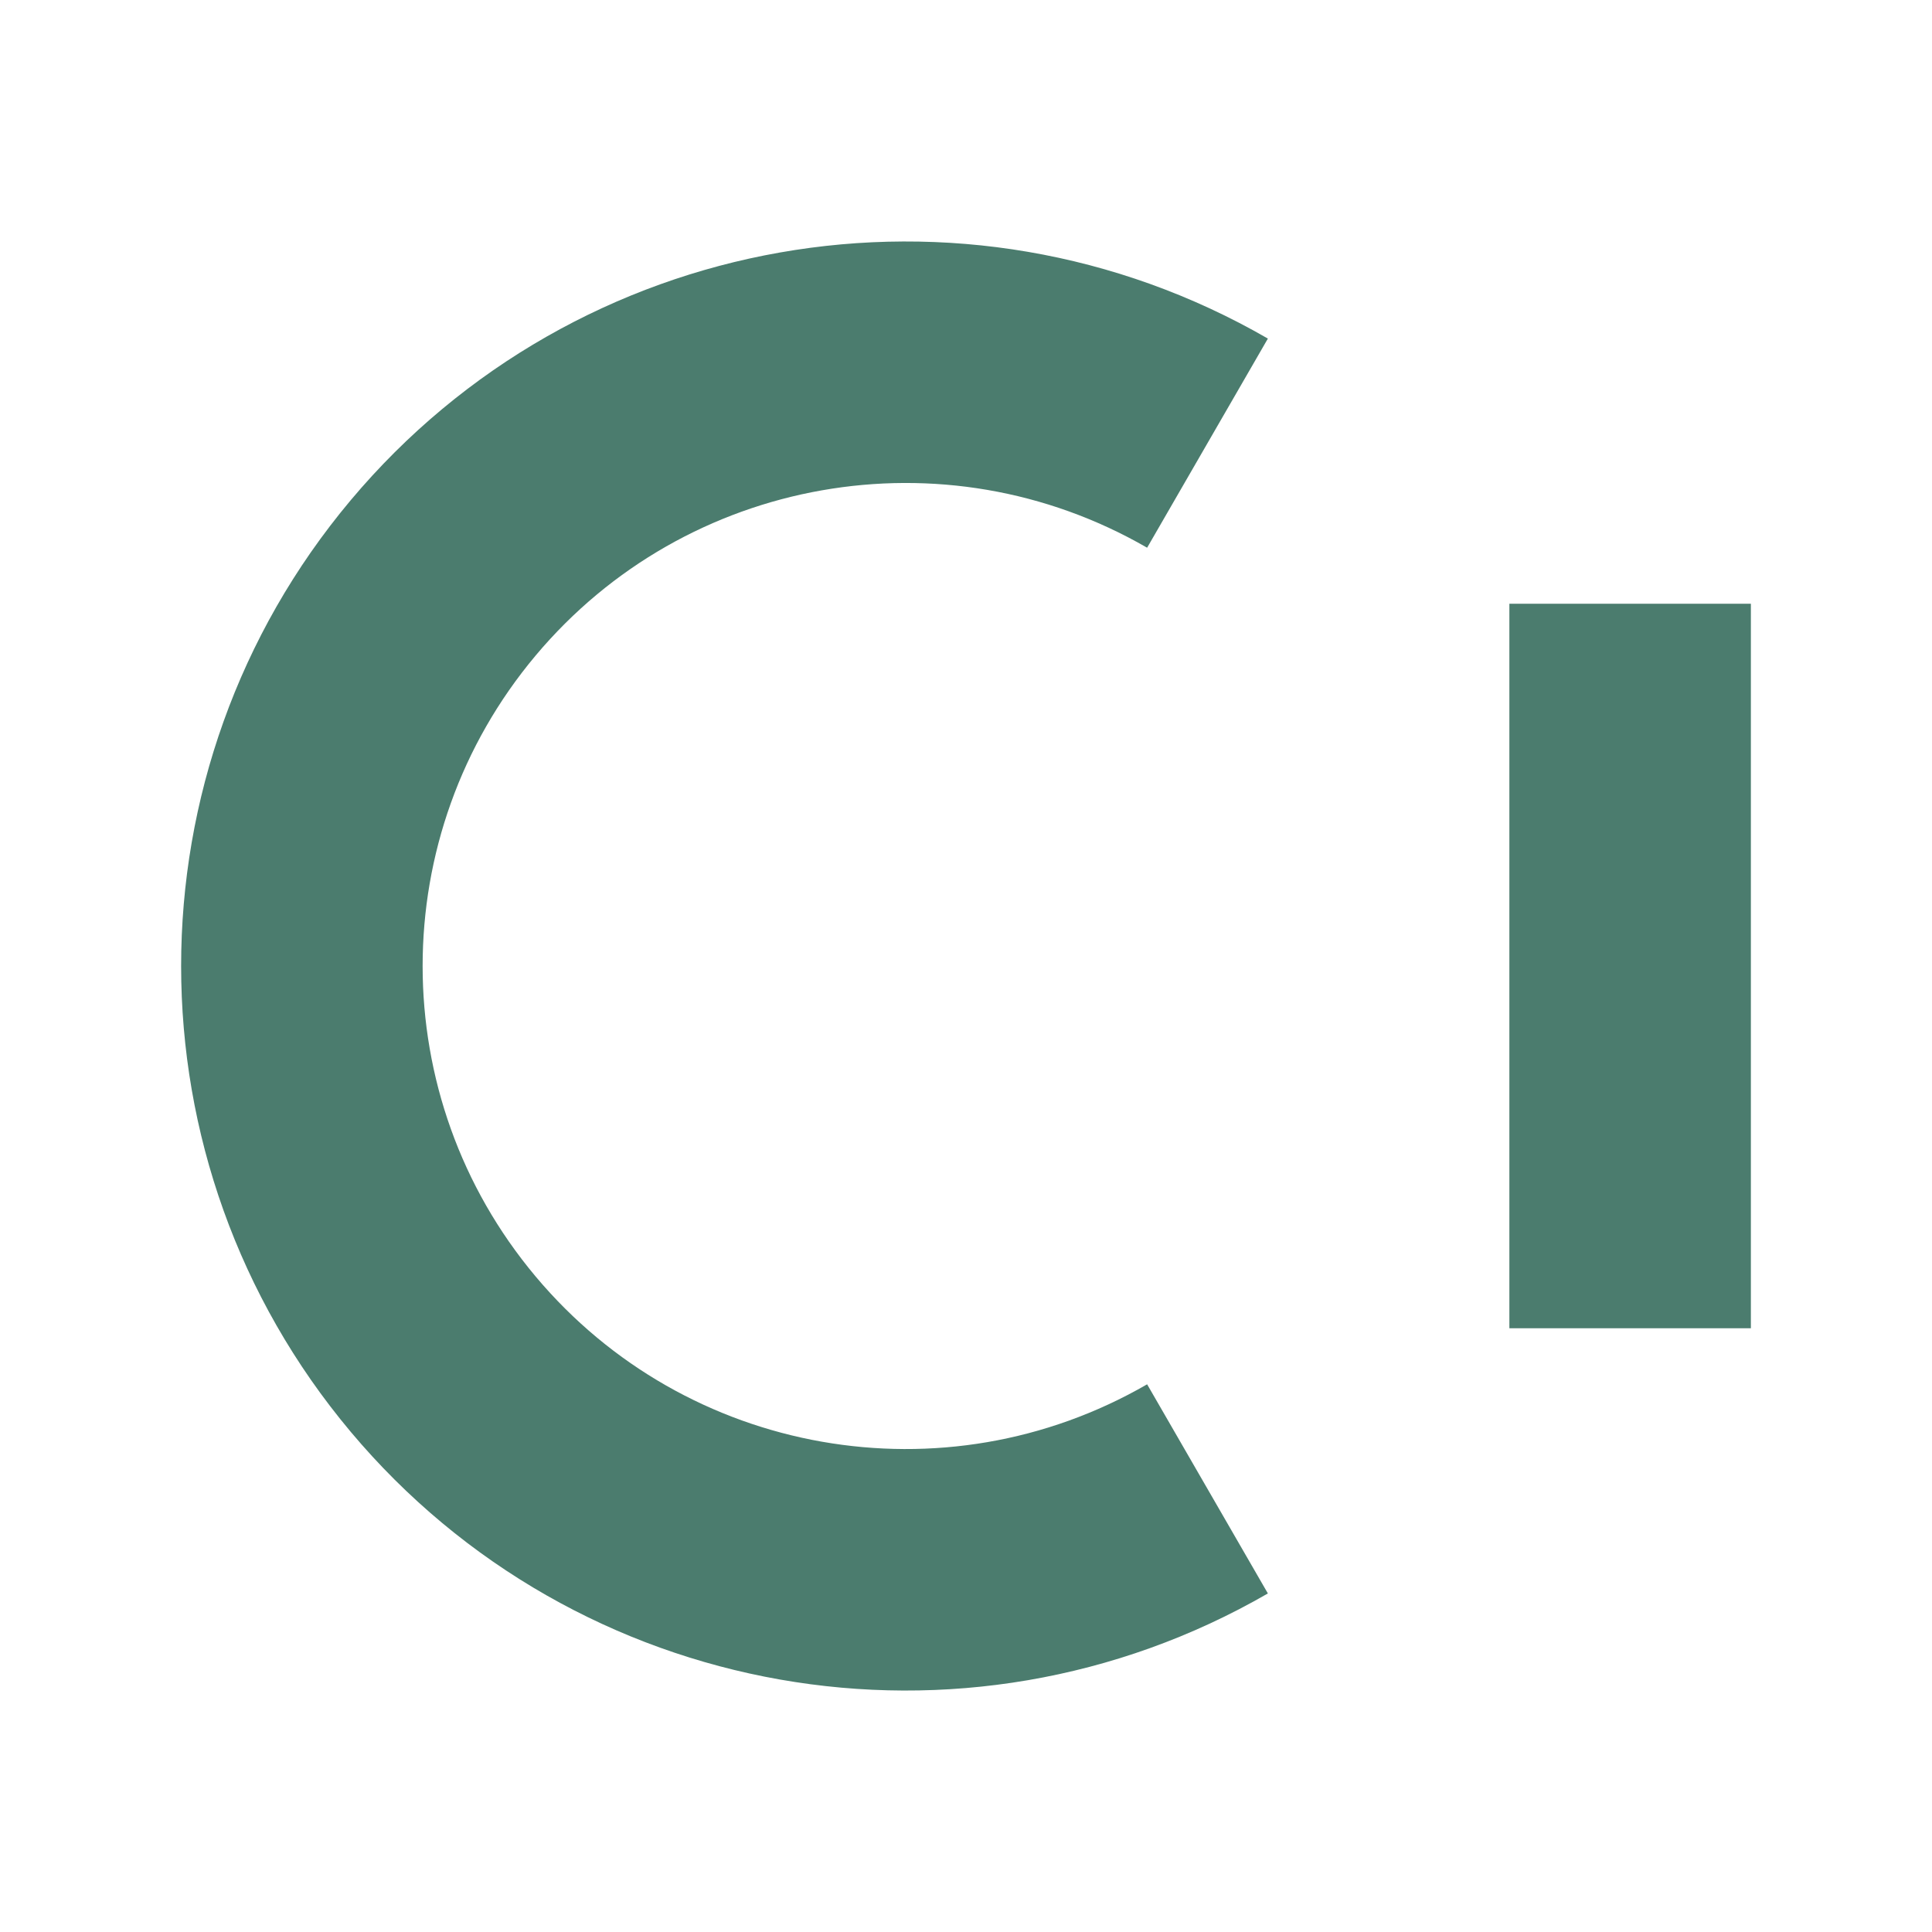
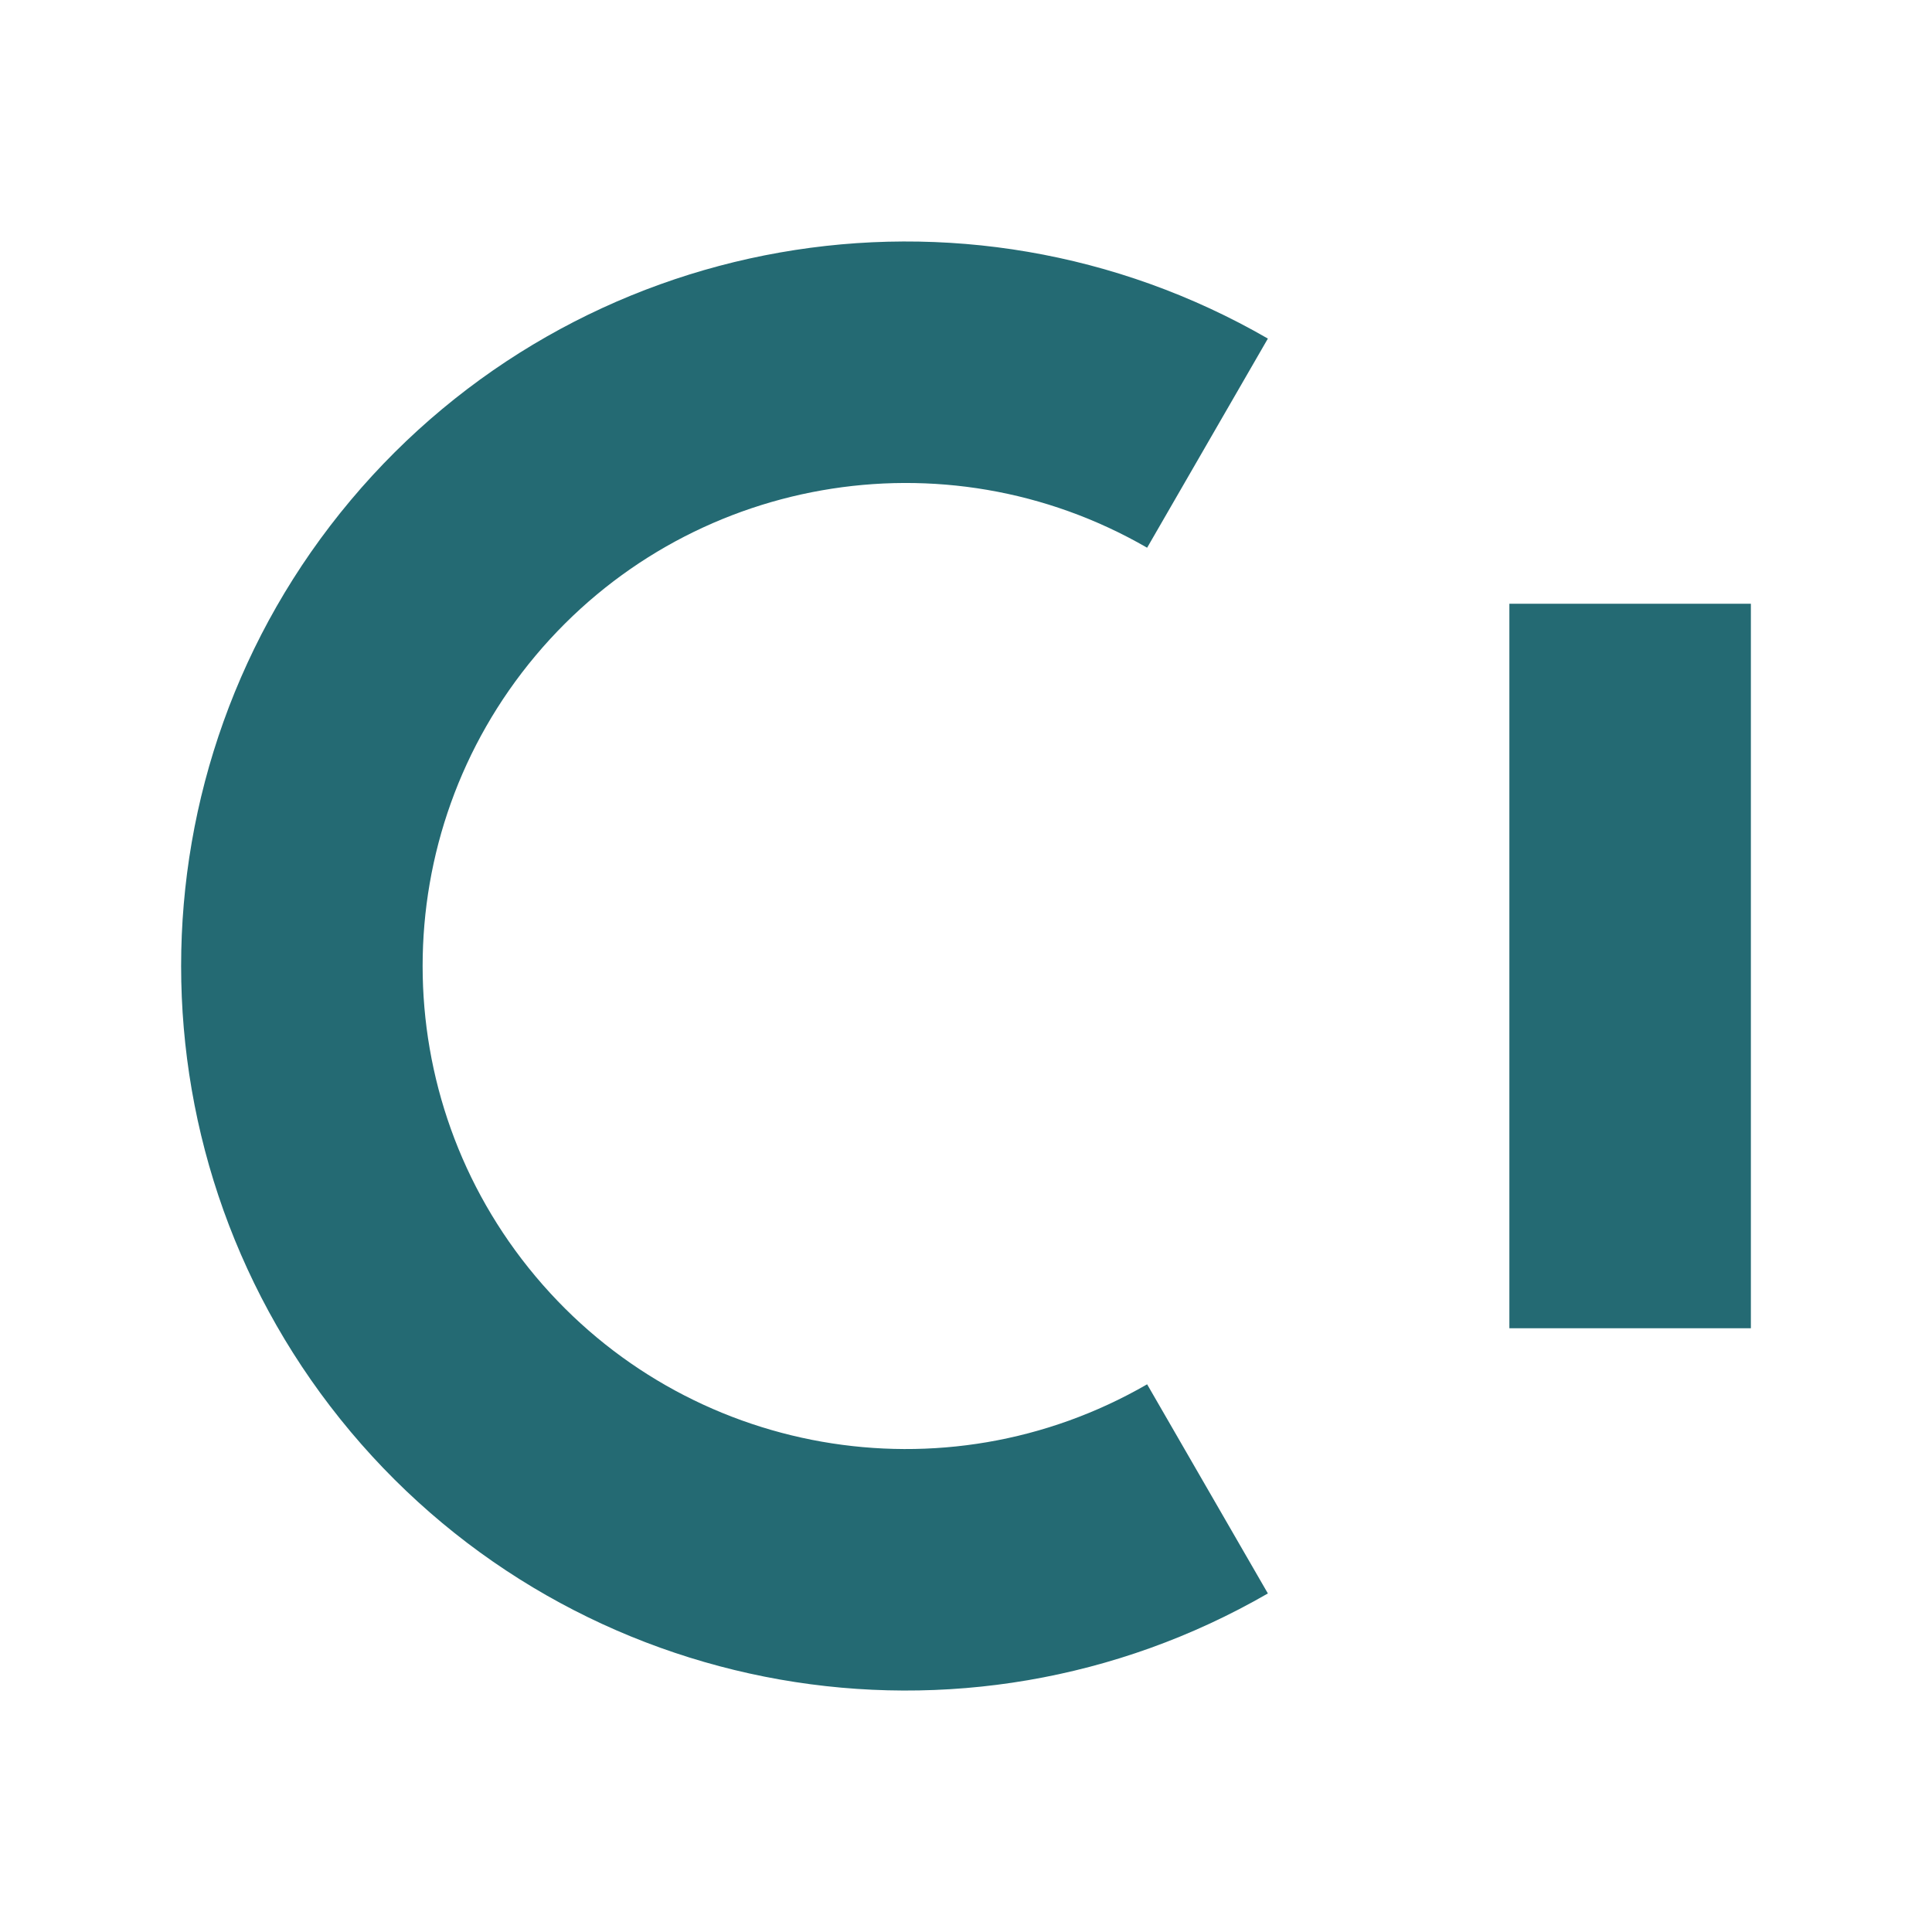
<svg xmlns="http://www.w3.org/2000/svg" viewBox="0 0 64 64" width="64" height="64" role="img" aria-label="Climora Readout">
-   <g fill="#4b7c6e" color="#4b7c6e">
-     <path d="M40 14.68A20 20 0 1 0 40 49.321" fill="none" stroke="#4b7c6e" stroke-width="8" stroke-linecap="butt" />
+   <g fill="#246A73" color="#246A73">
+     <path d="M40 14.68A20 20 0 1 0 40 49.321" fill="none" stroke="#246A73" stroke-width="8" stroke-linecap="butt" />
    <rect x="50" y="20" width="8" height="24" />
  </g>
</svg>
